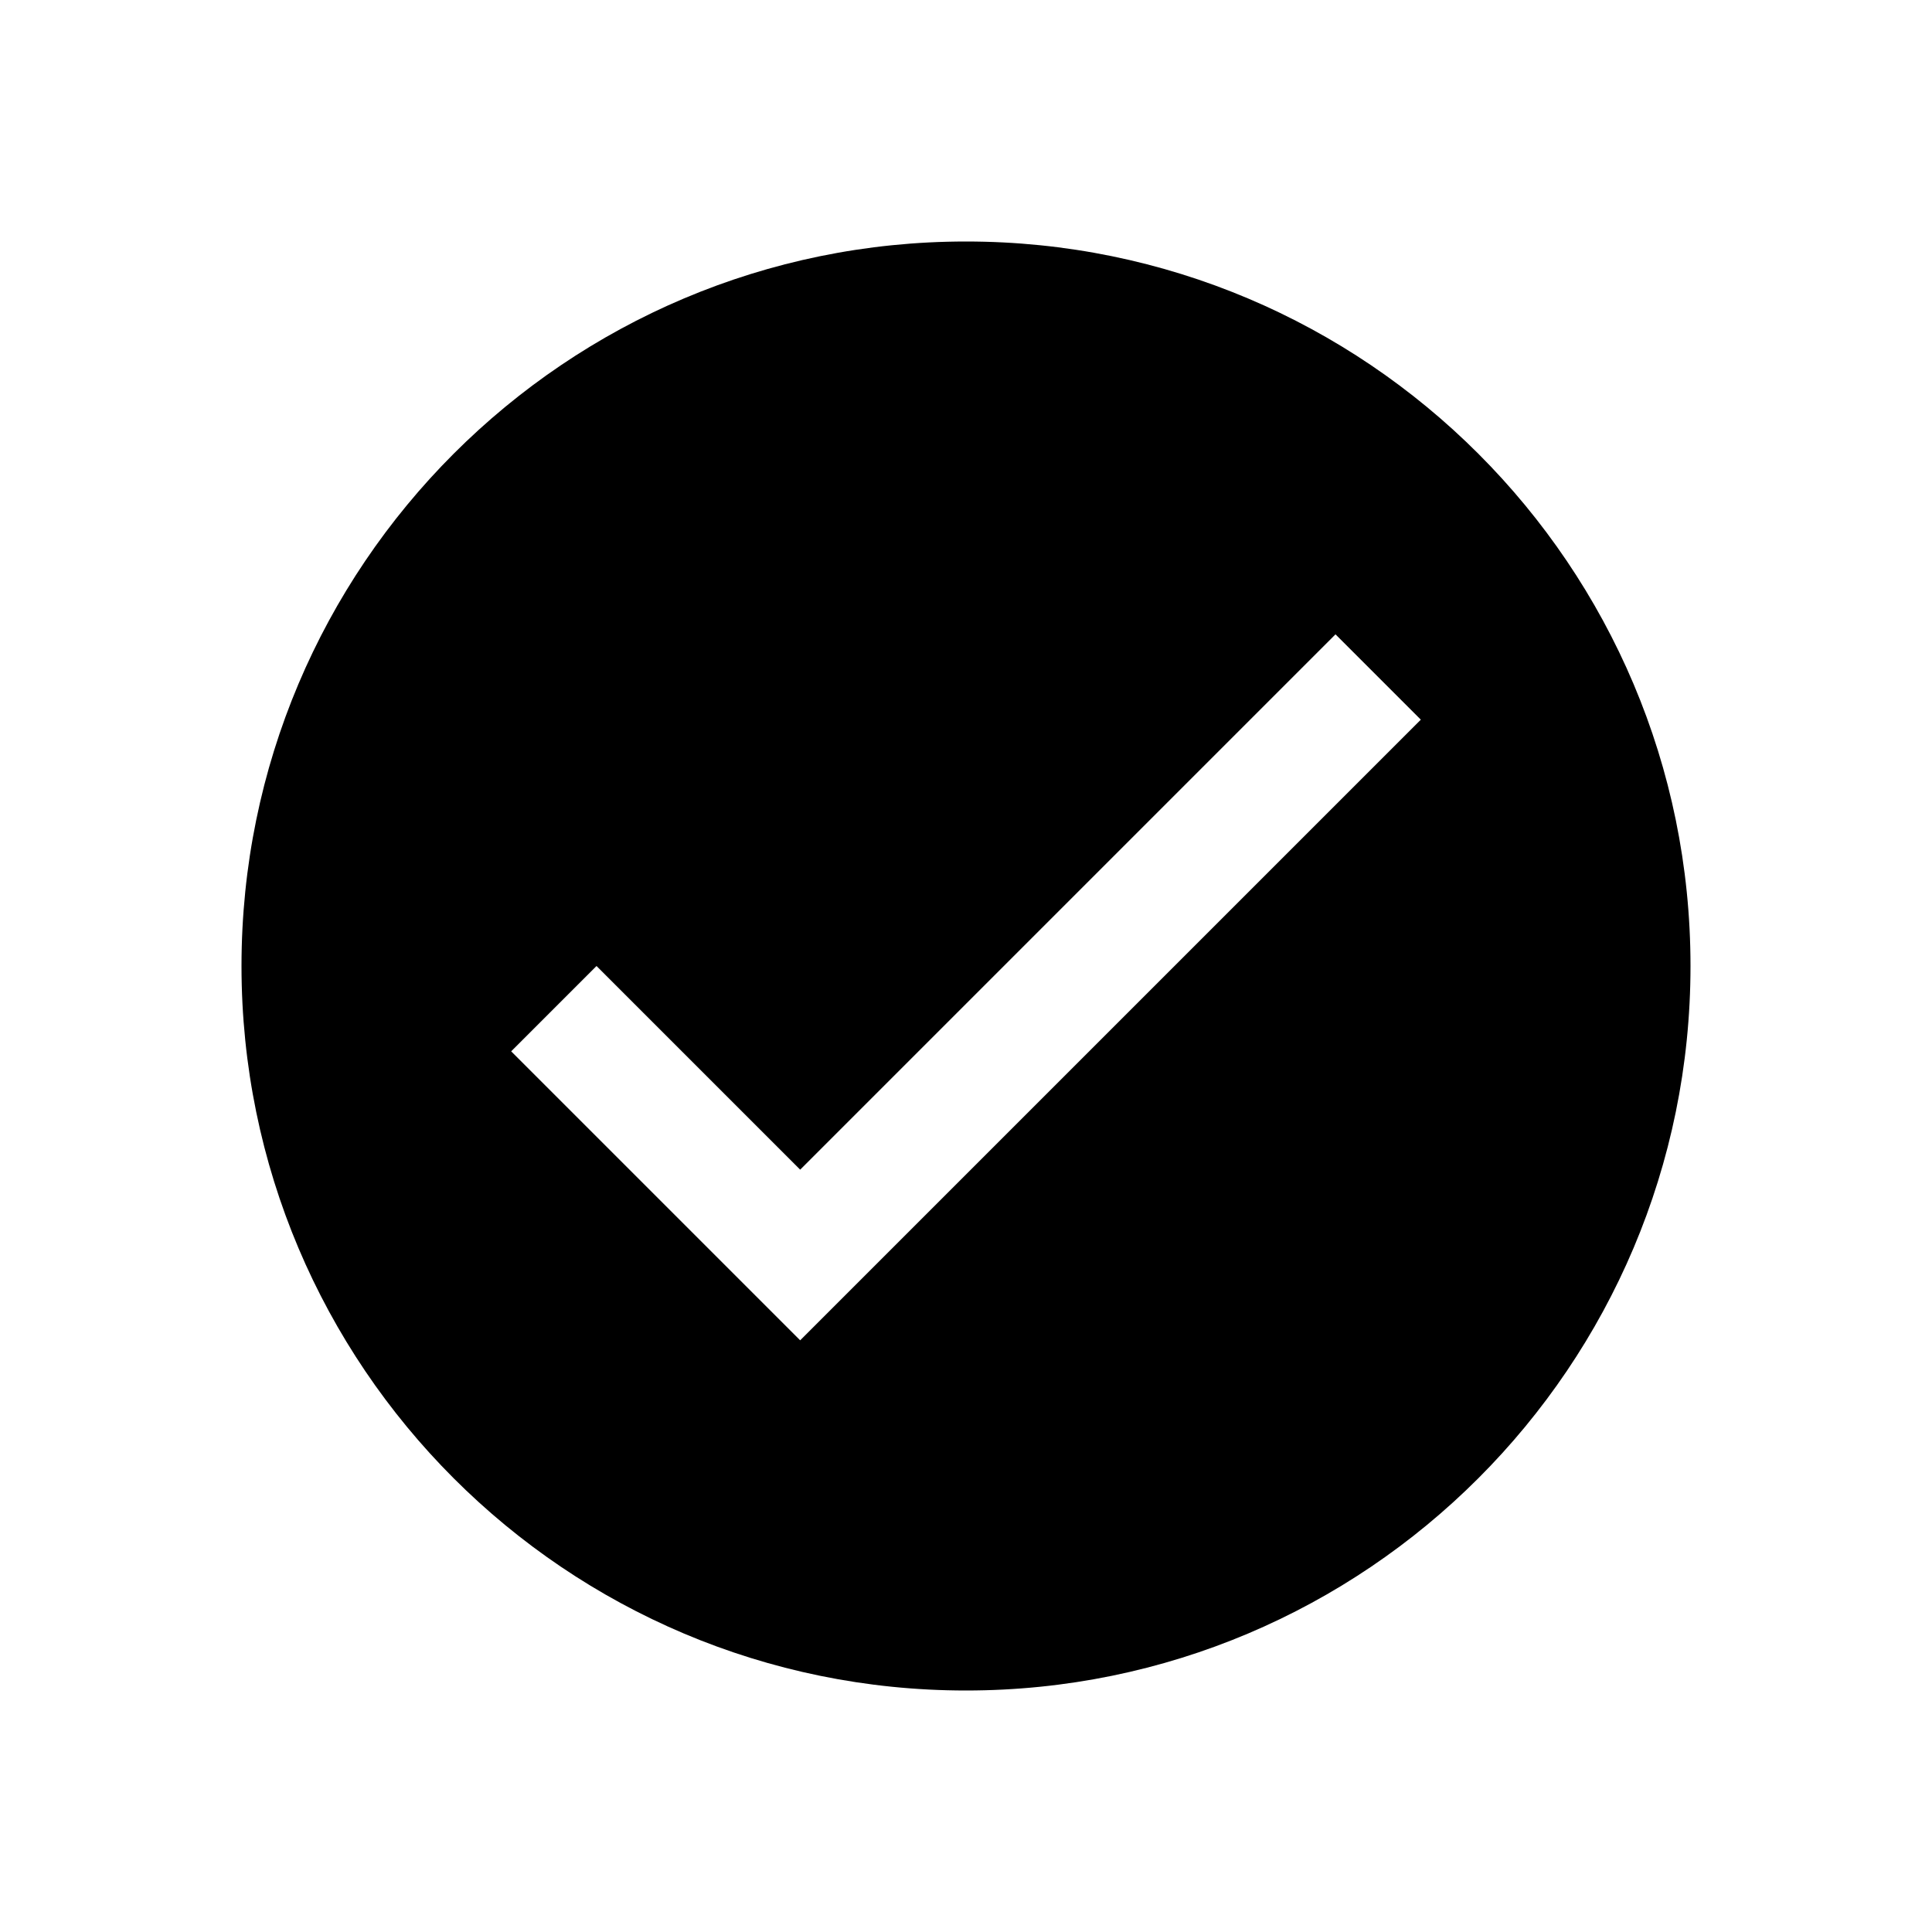
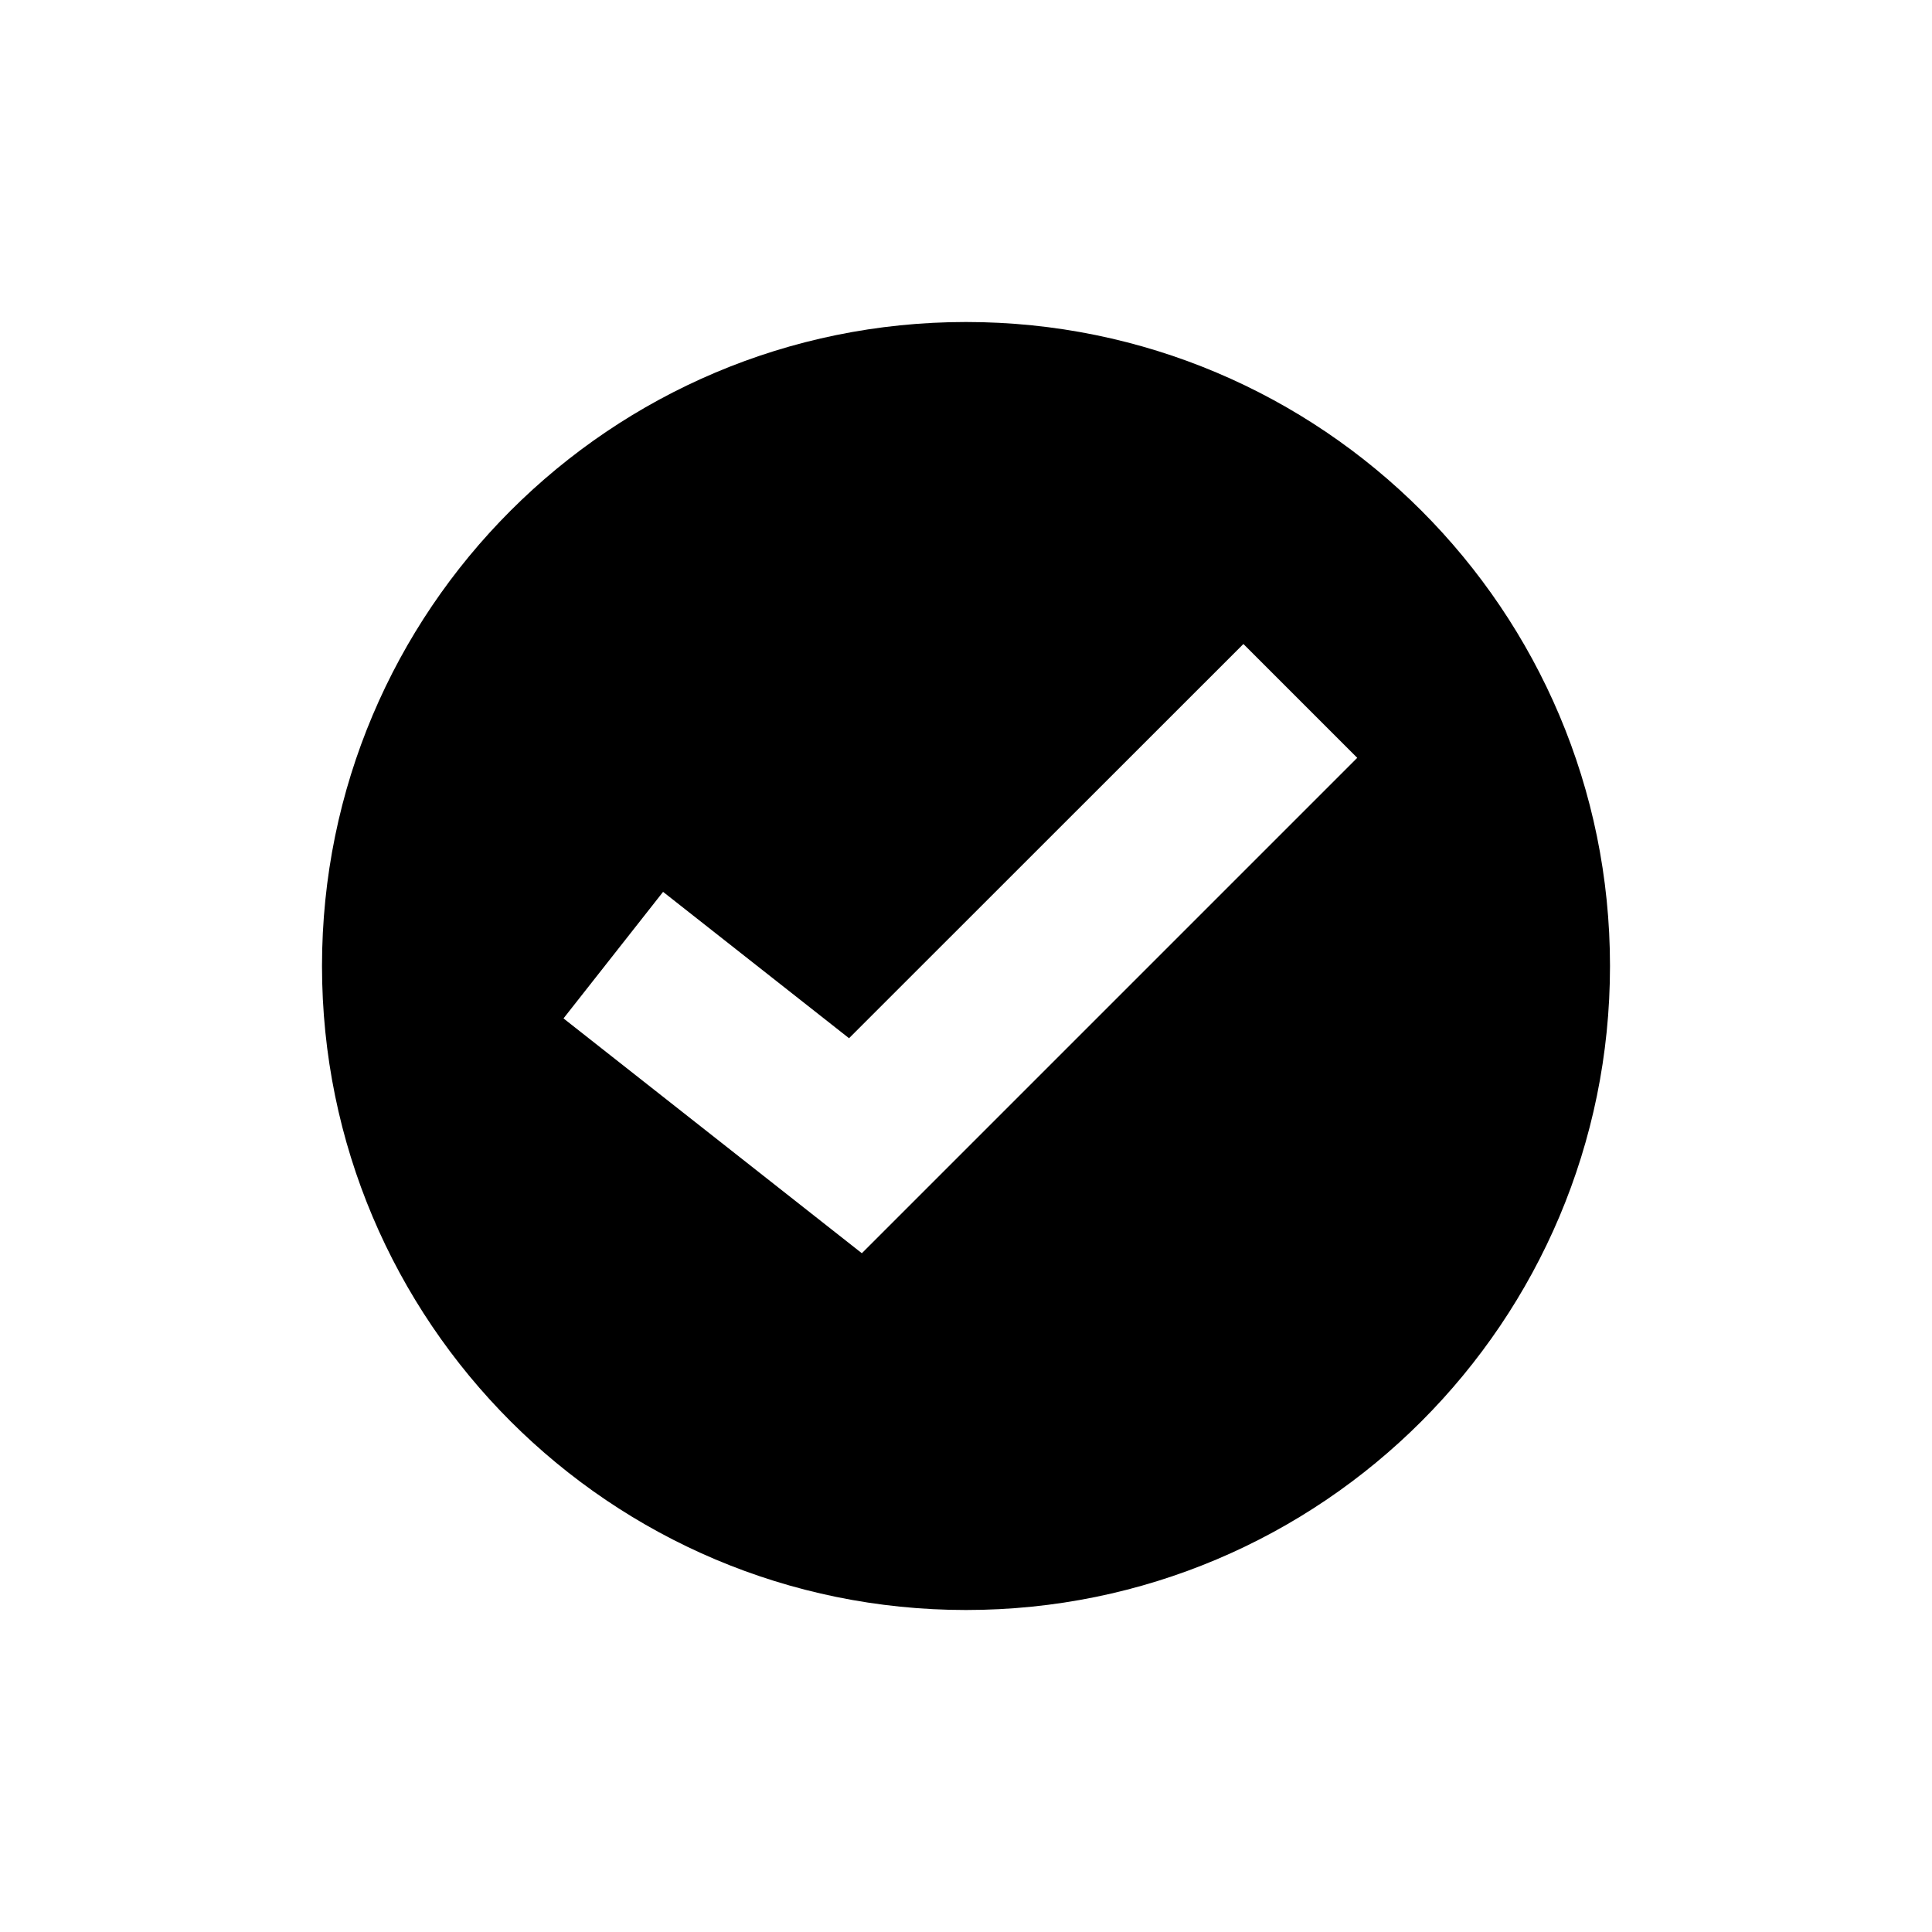
<svg xmlns="http://www.w3.org/2000/svg" viewBox="0 0 24 24">
-   <path d="M12 3a9 9 0 100 18 9 9 0 000-18zM9.94 16.65l-3.59-3.59L7.41 12l2.53 2.53 6.65-6.65 1.06 1.06-7.71 7.71z" fill="#000" fill-rule="nonzero" />
+   <path d="M12 4a8 8 0 110 16 8 8 0 010-16zm3.446 4l-4.899 4.897-2.31-1.818L7 12.651l3.706 2.917 6.154-6.154L15.446 8z" fill-rule="evenodd" />
</svg>
